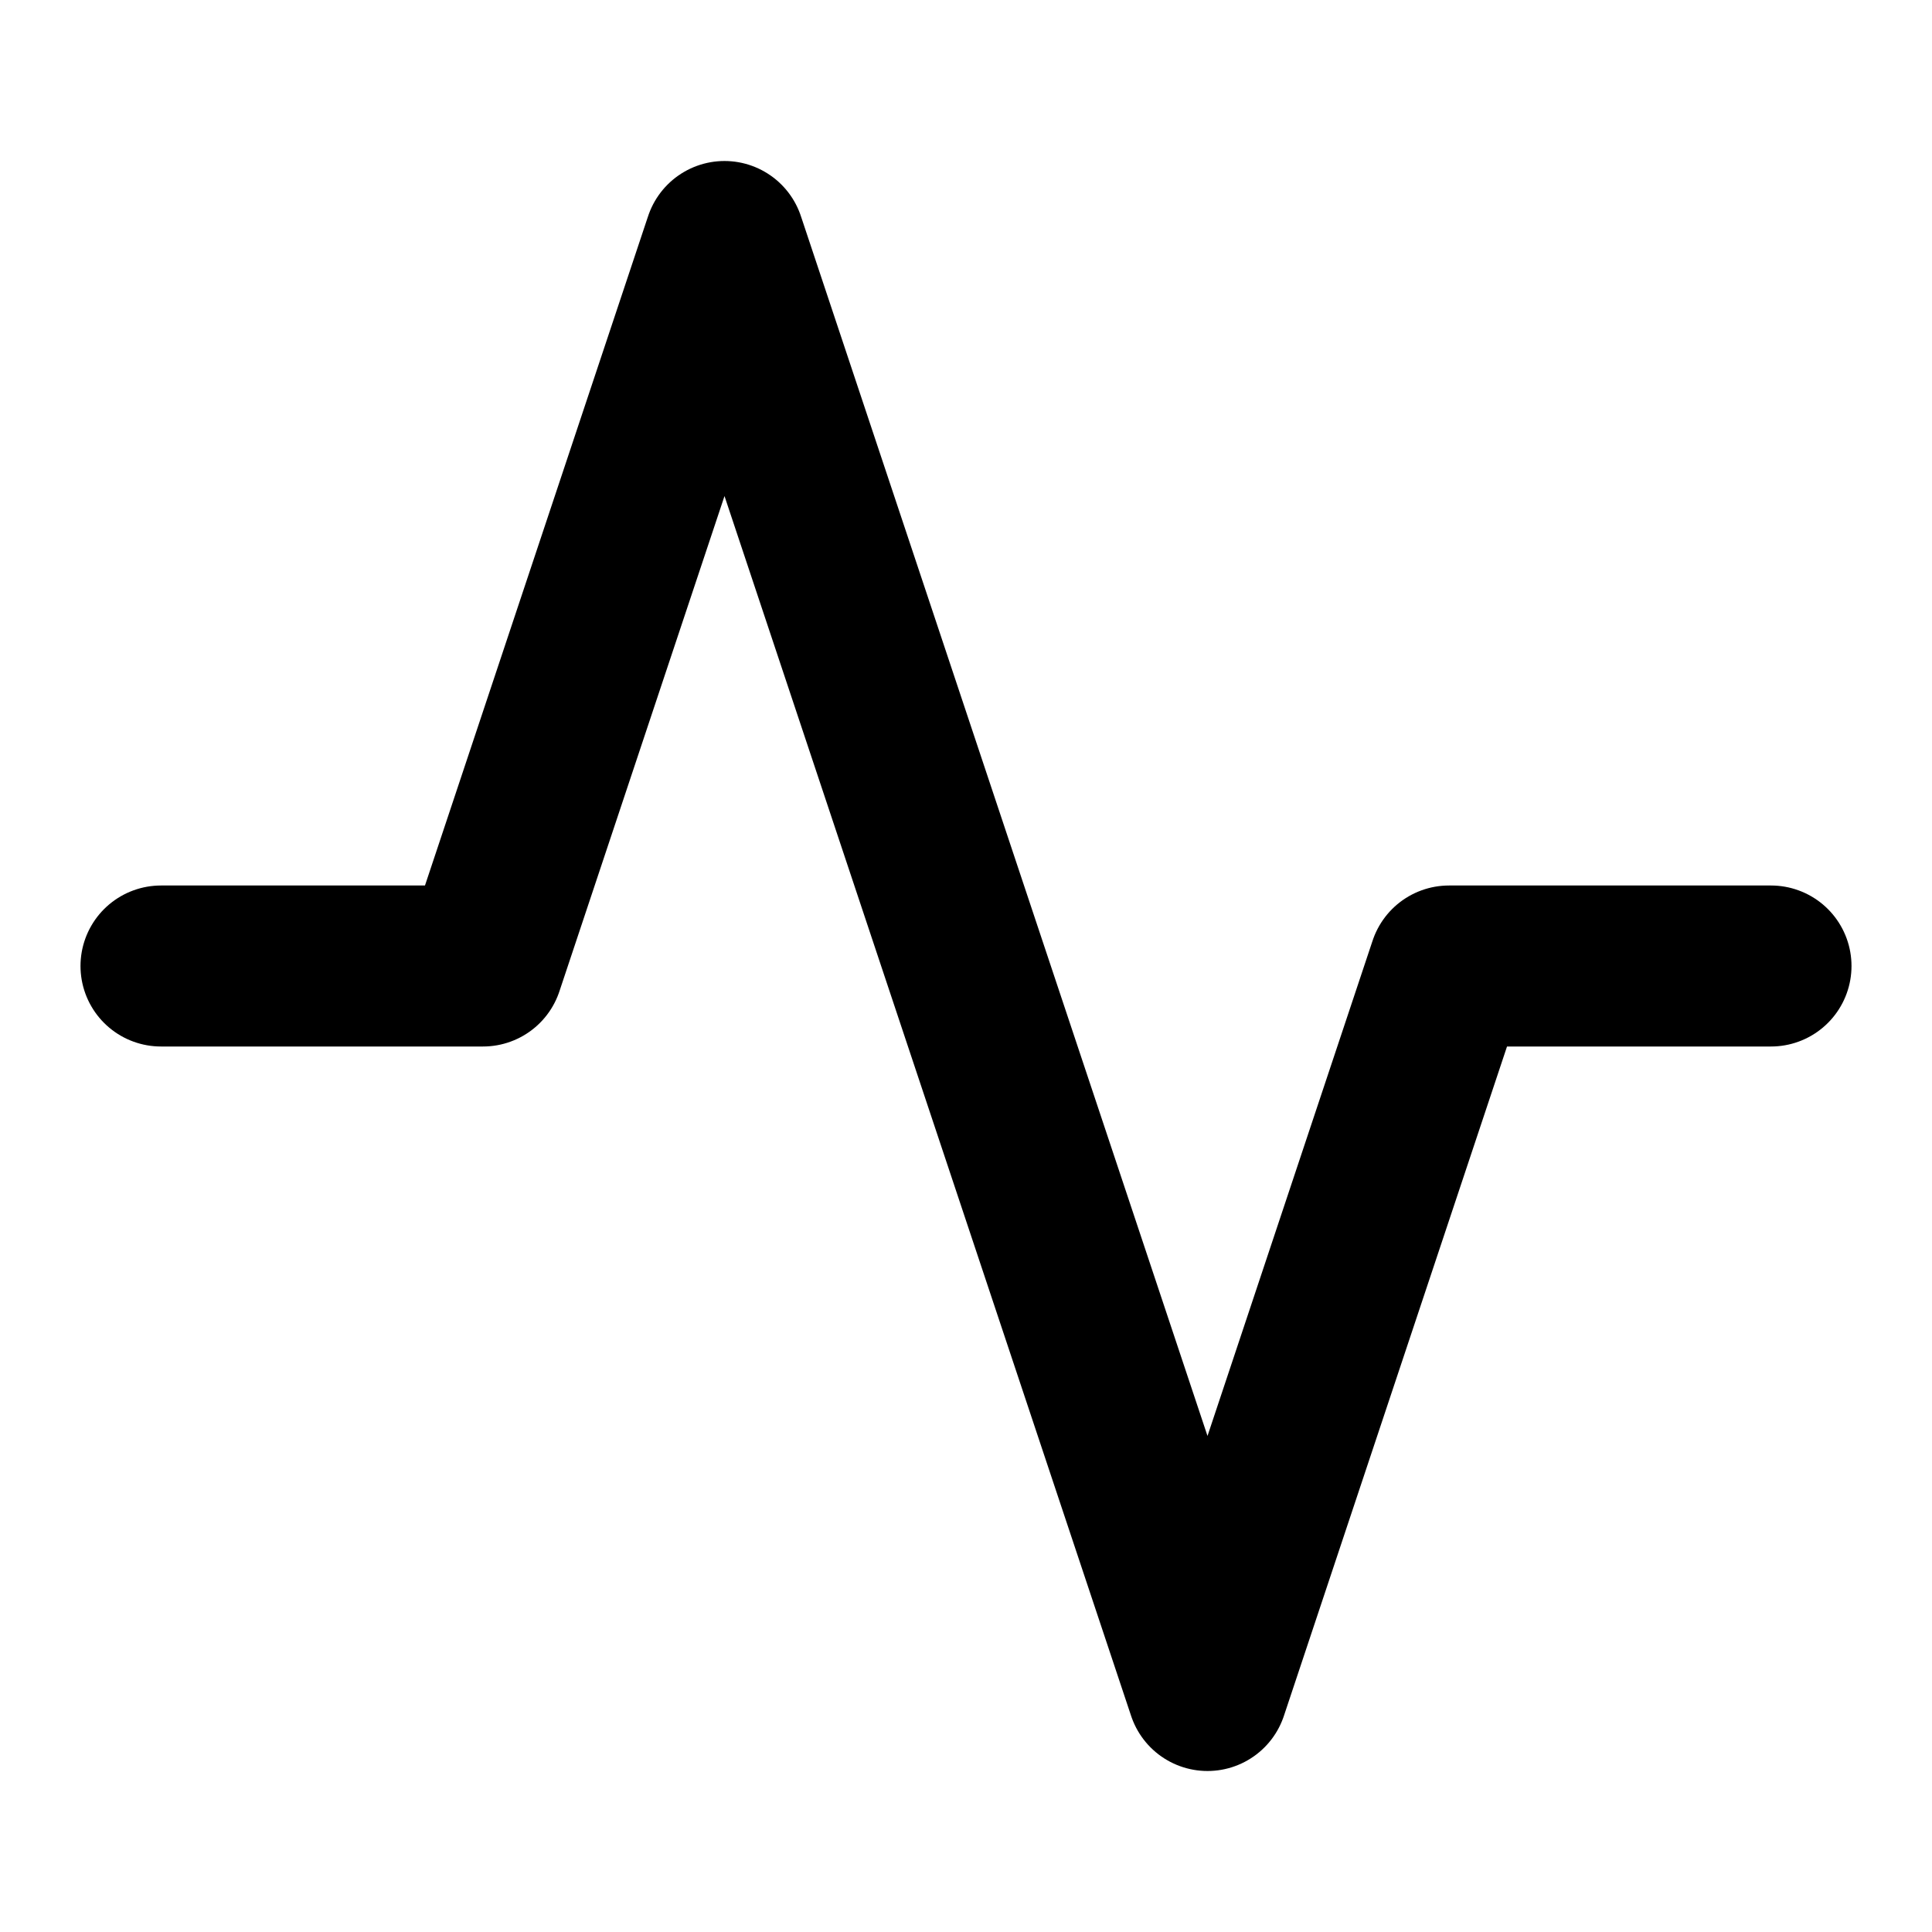
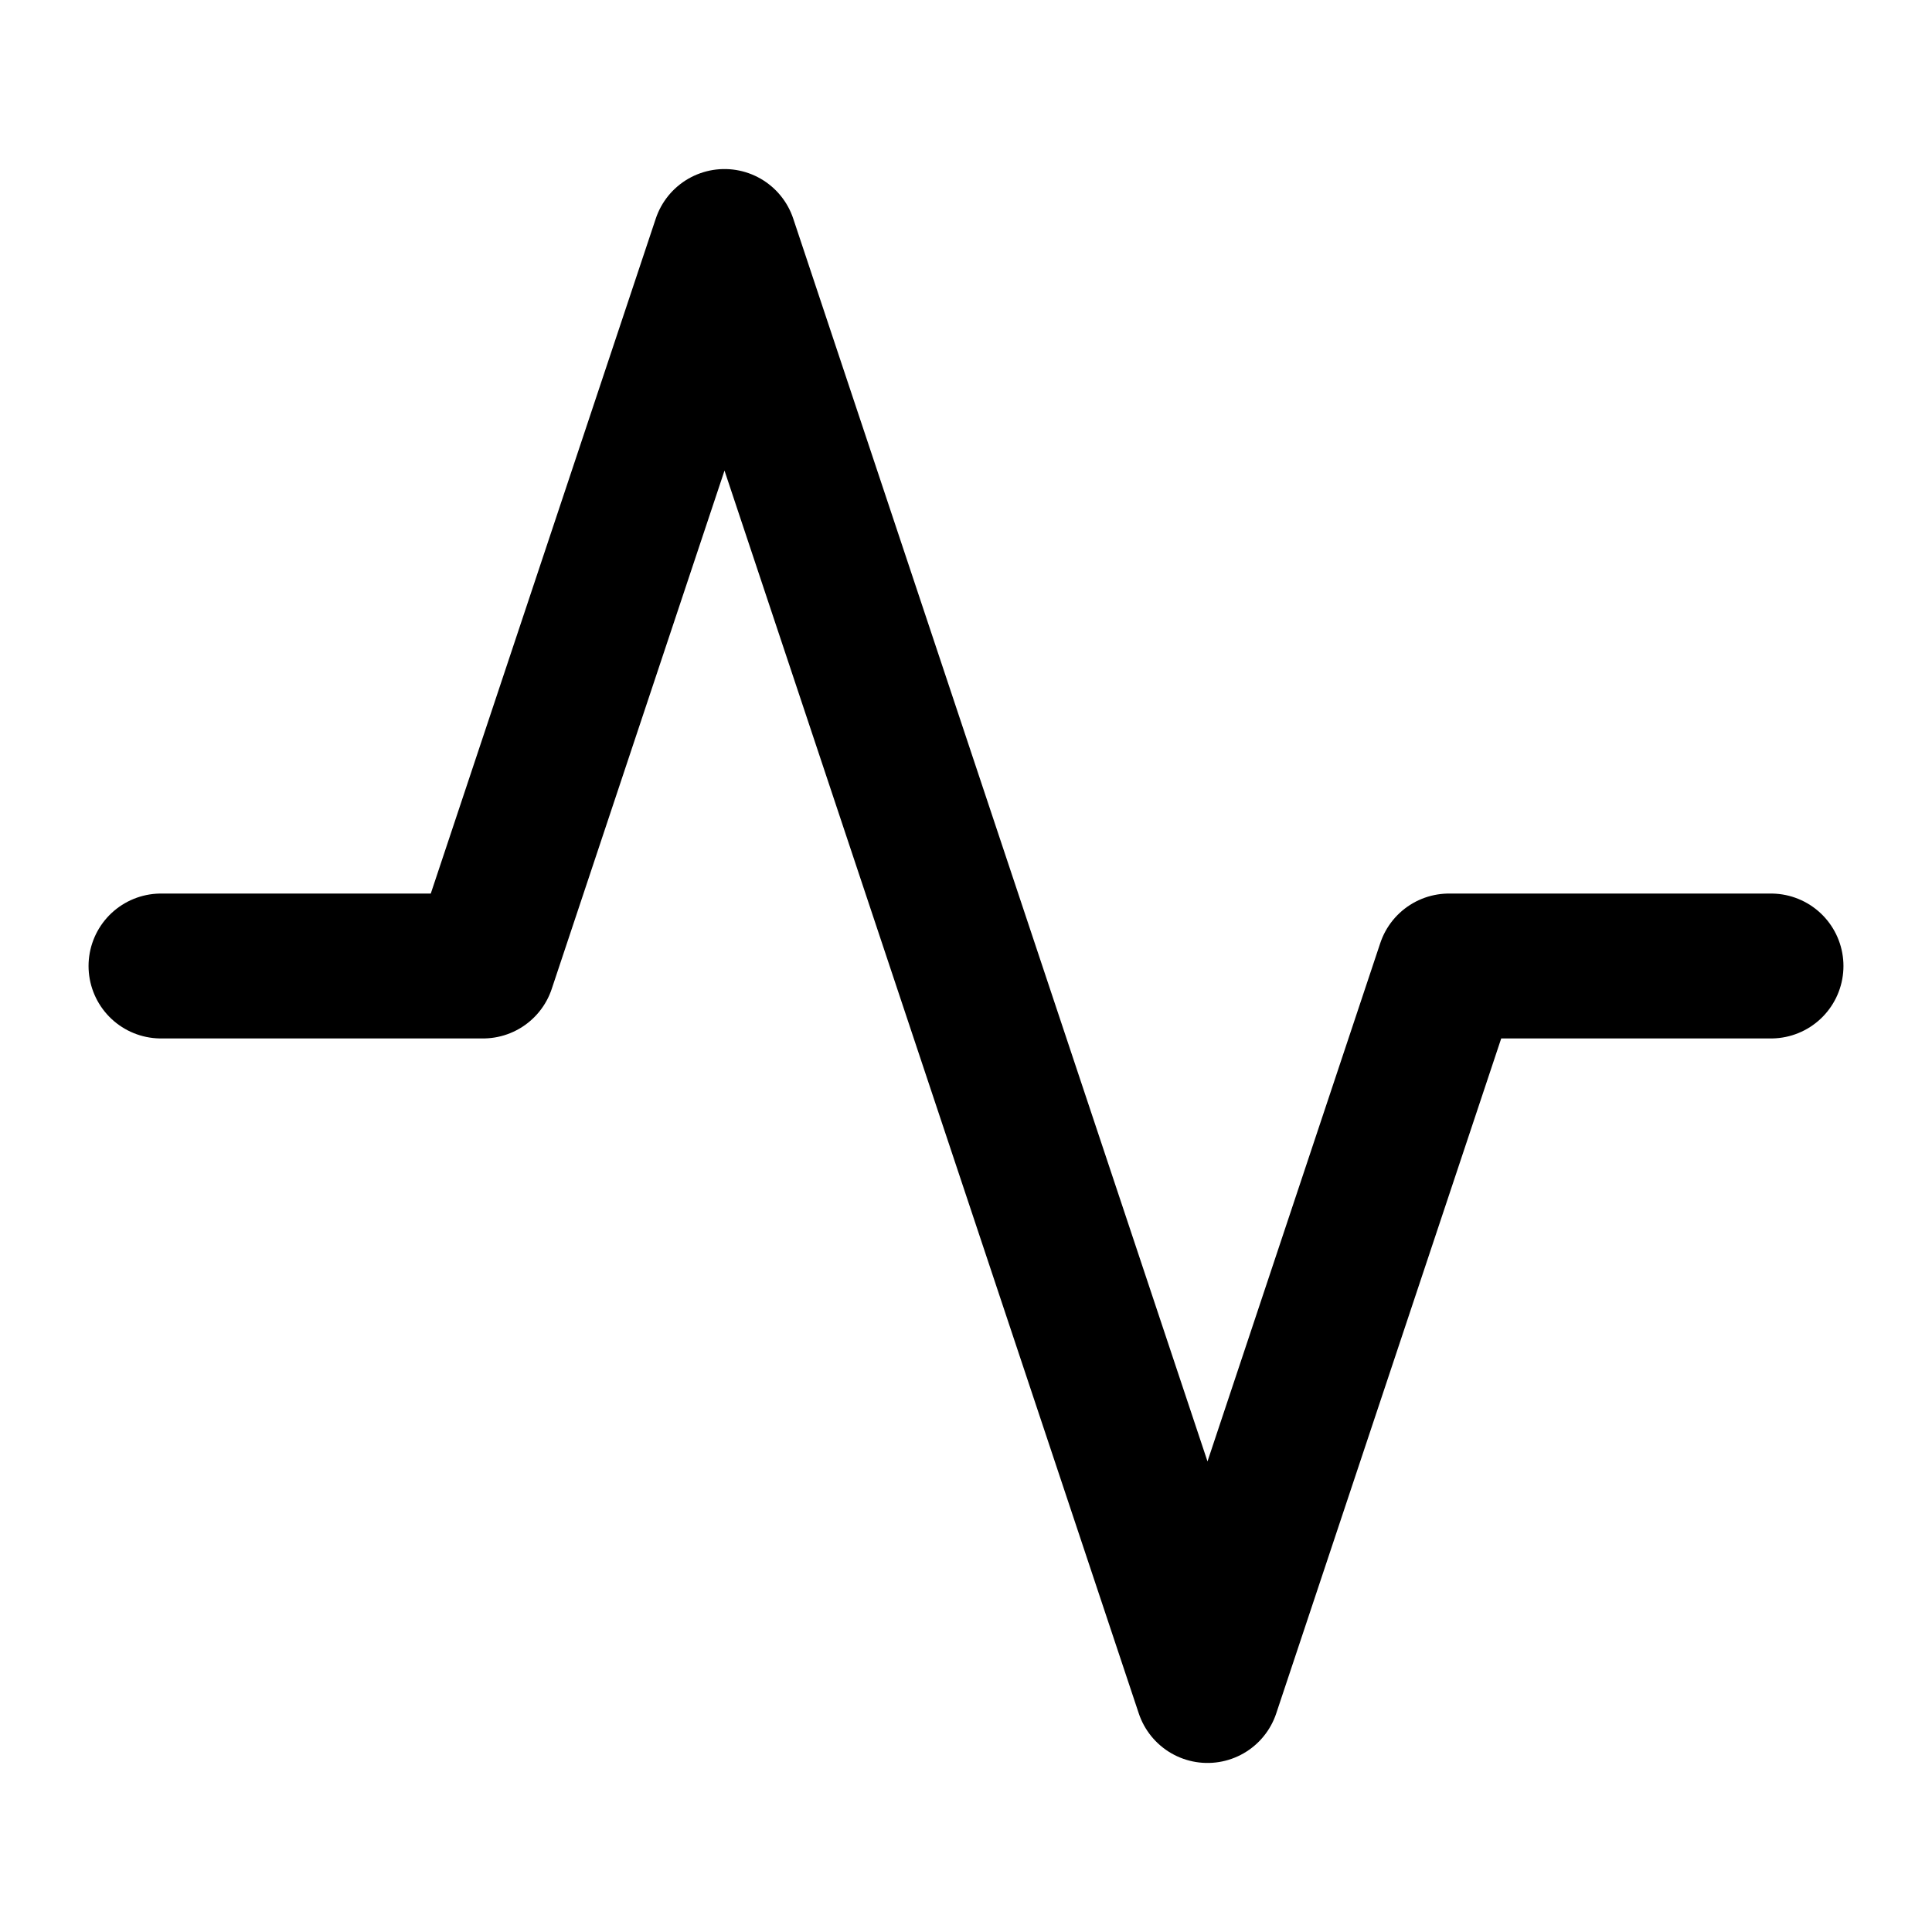
- <svg xmlns="http://www.w3.org/2000/svg" width="24" height="24" viewBox="0 0 24 24" fill="none" stroke="currentColor" stroke-width="2" stroke-linecap="round" stroke-linejoin="round">
-   <polyline points="22 12 18 12 15 21 9 3 6 12 2 12" />
+ <svg xmlns="http://www.w3.org/2000/svg" viewBox="0 0 24 24" fill="none">
+   <path d="M22 12h-4l-3 9L9 3l-3 9H2" stroke="currentColor" stroke-width="1.8" stroke-linecap="round" stroke-linejoin="round" />
</svg>
